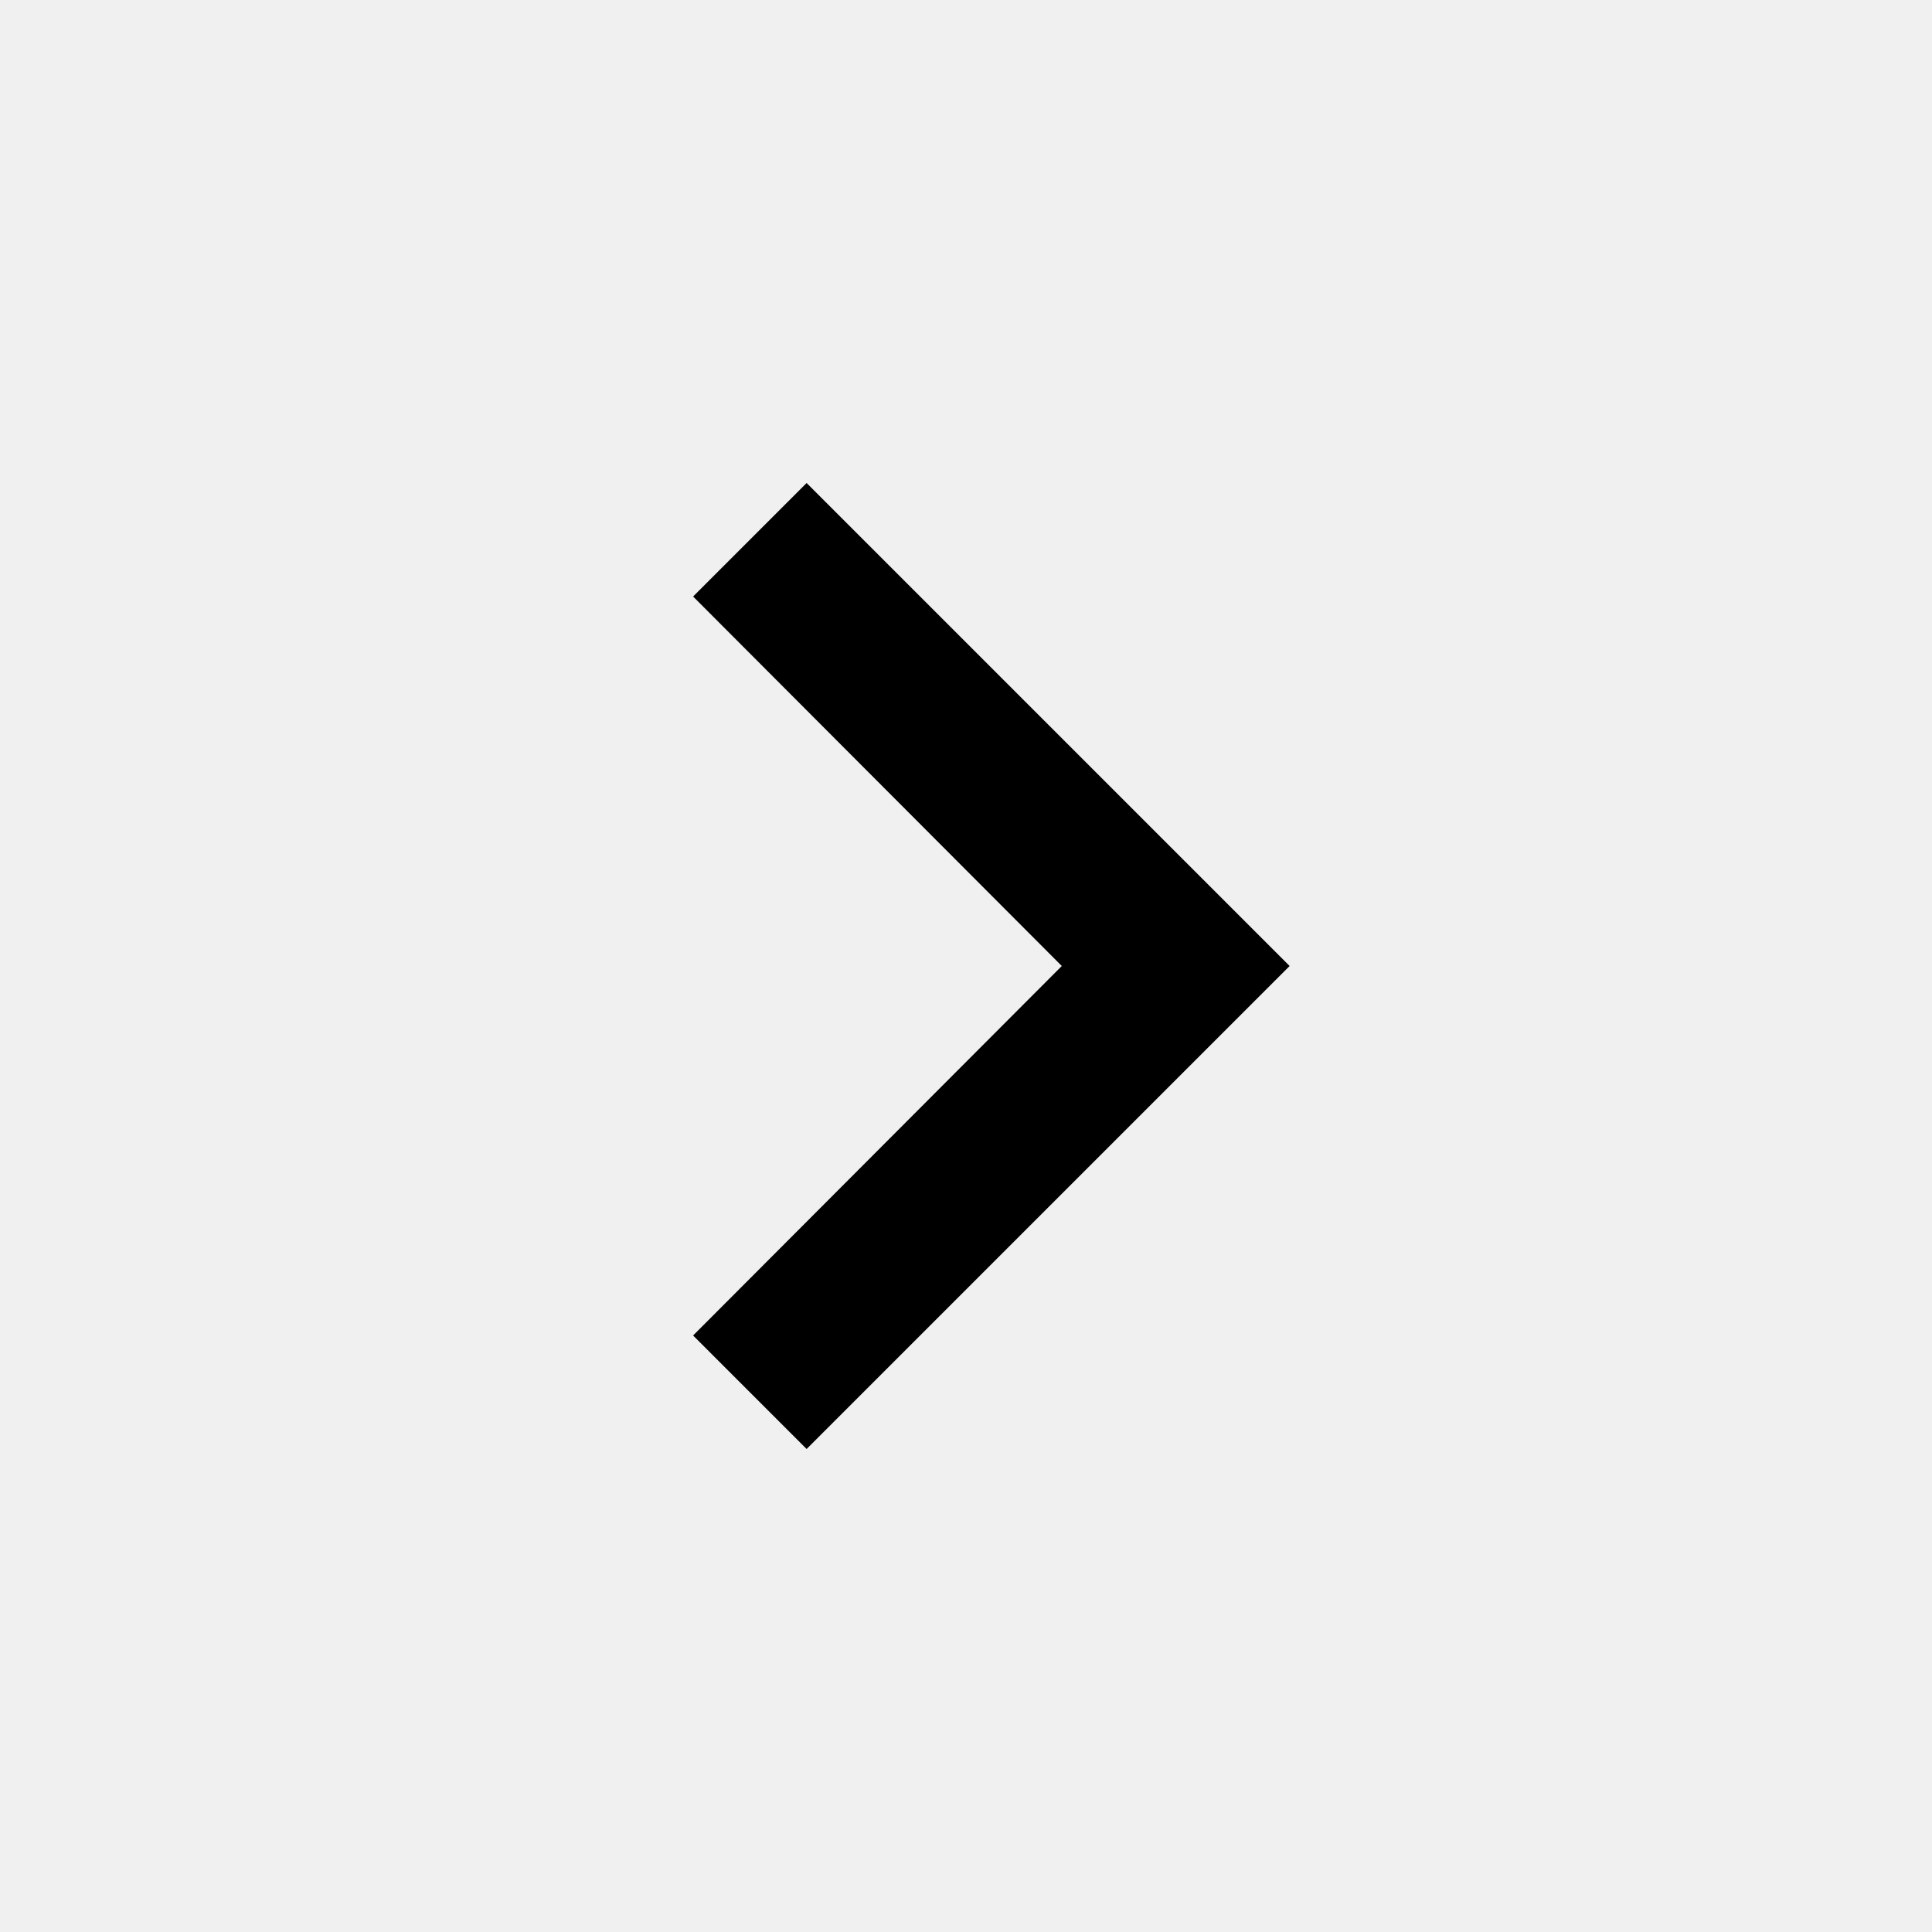
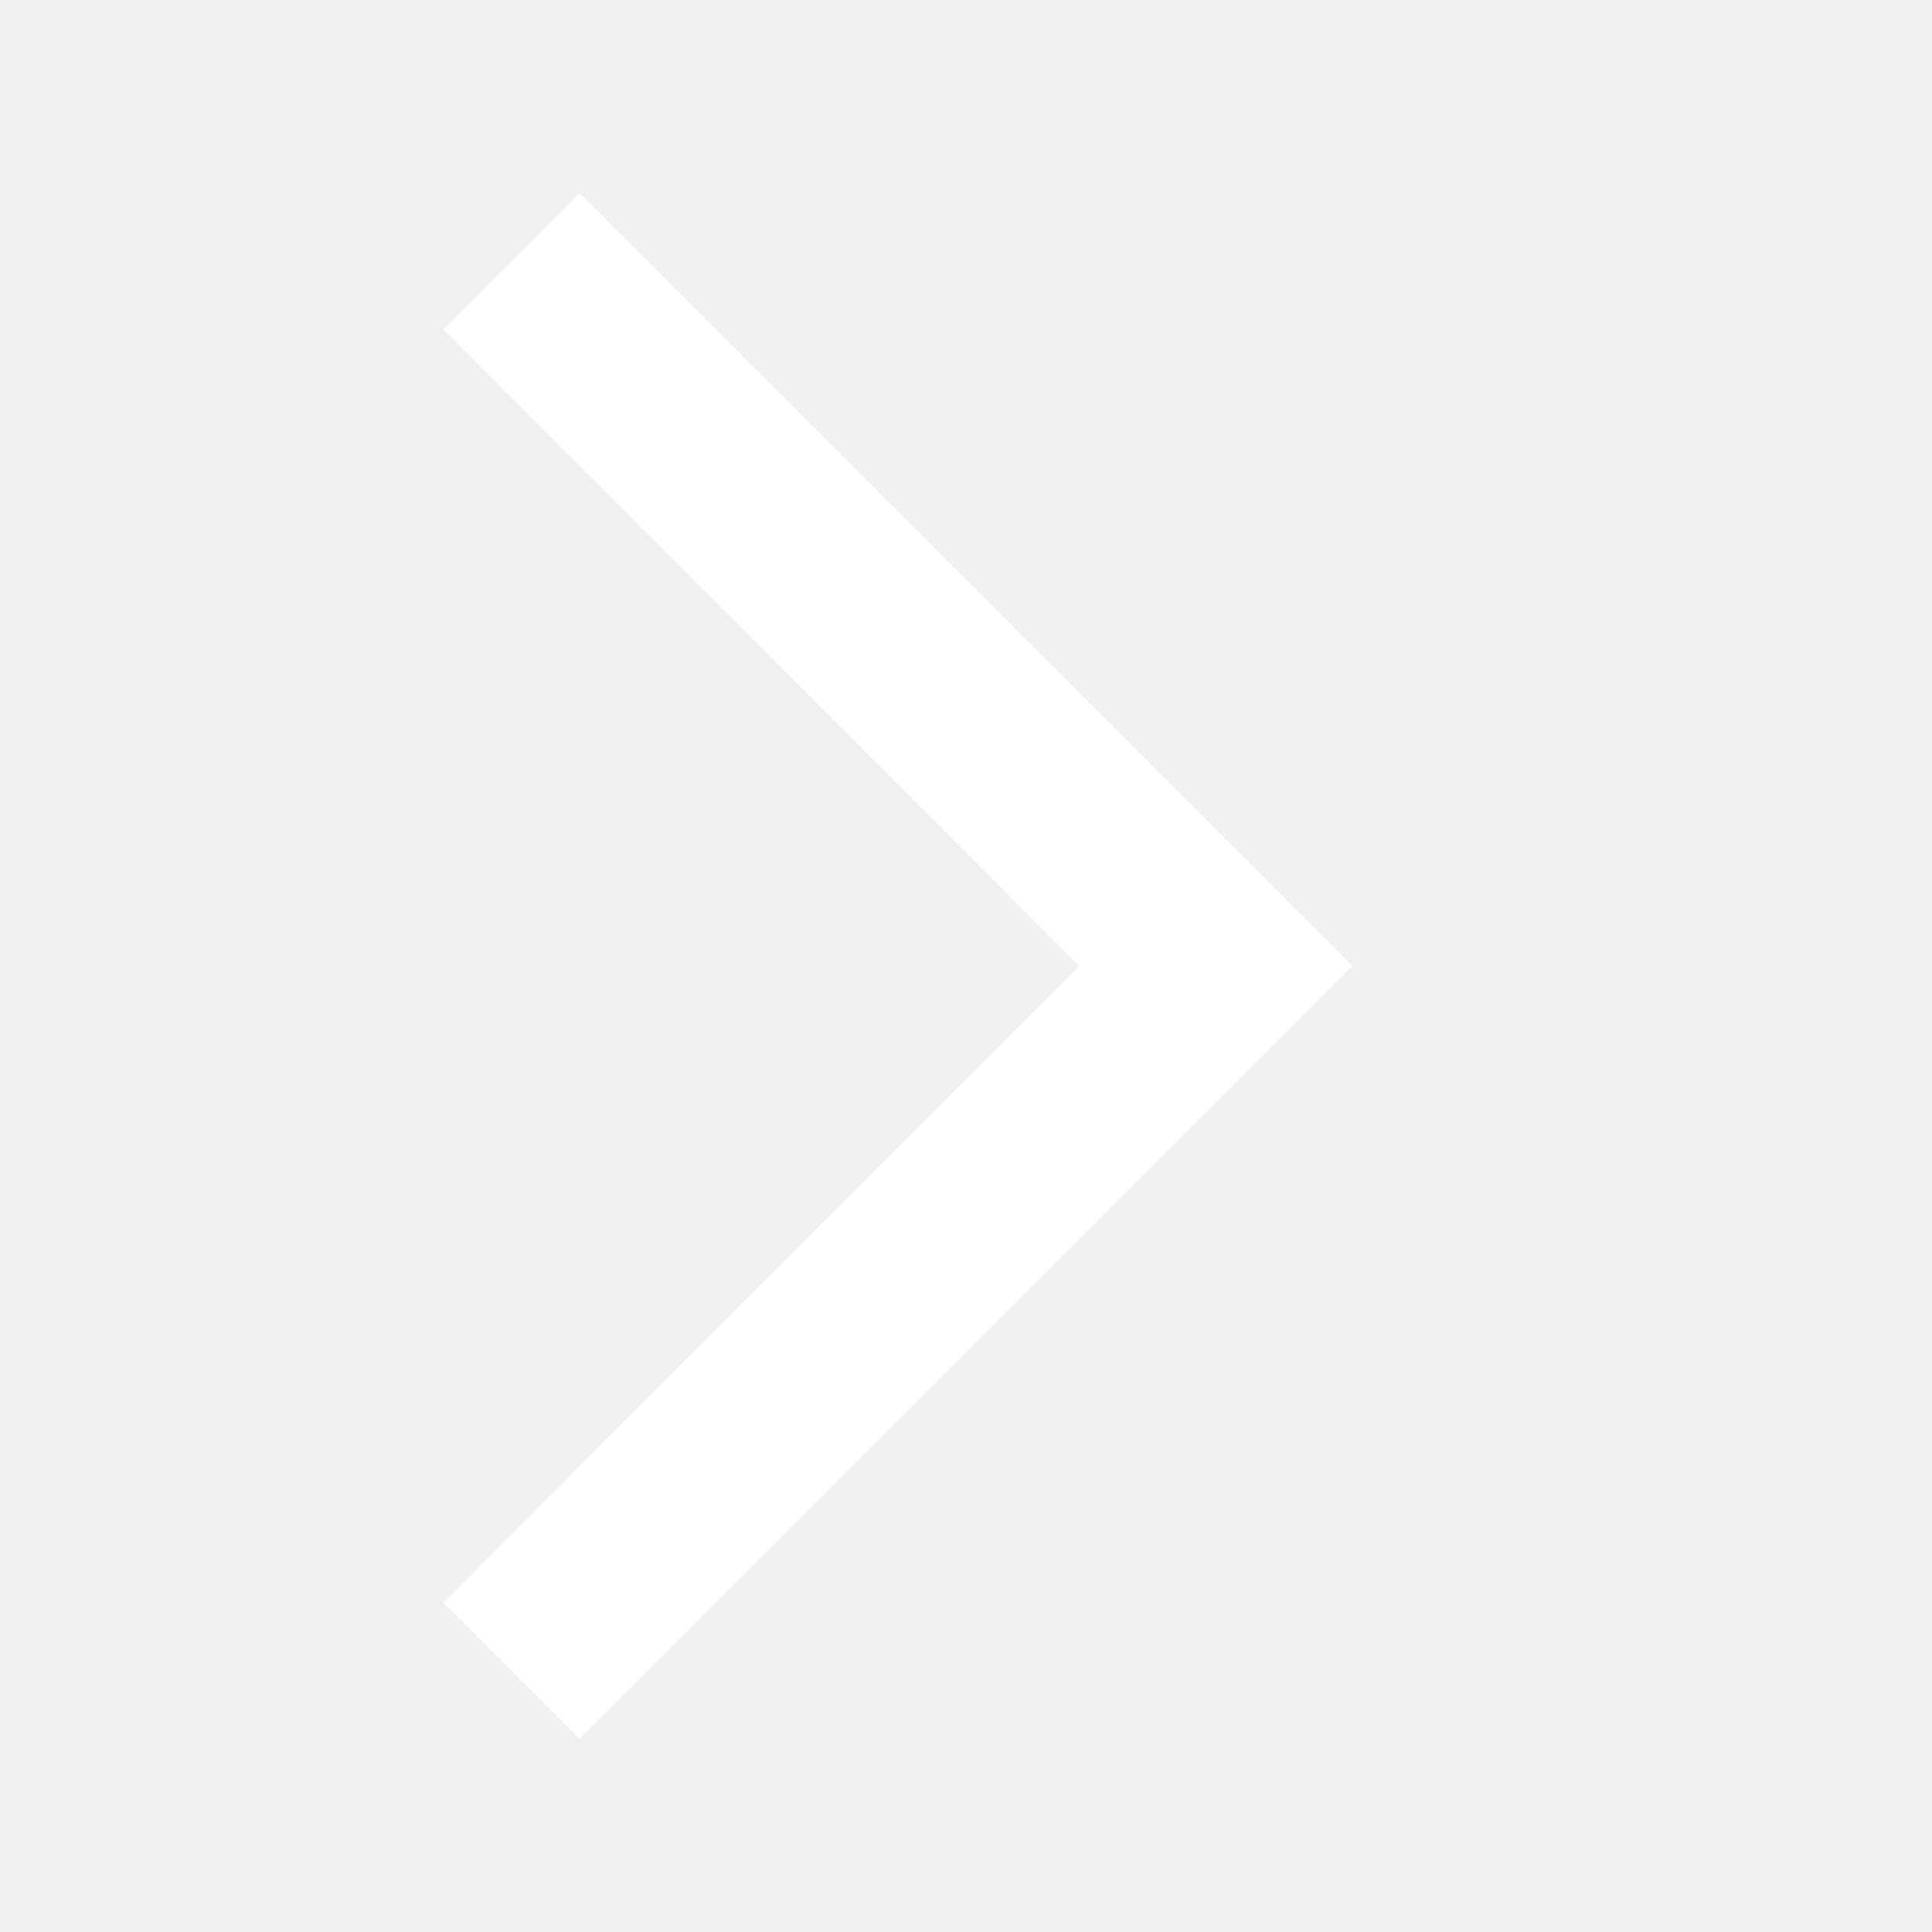
- <svg xmlns="http://www.w3.org/2000/svg" height="18px" viewBox="0 0 24 24" width="18px" fill="#000000">
-   <path d="M0 0h24v24H0V0z" fill="none" />
-   <path d="M10.02 6L8.61 7.41 13.19 12l-4.58 4.59L10.02 18l6-6-6-6z" />
+ <svg xmlns="http://www.w3.org/2000/svg" enable-background="new 0 0 20 20" height="18px" viewBox="0 0 20 20" width="18px" fill="#FFFFFF">
+   <g>
+     <g>
+       <rect fill="none" height="20" width="20" />
+     </g>
+   </g>
+   <g>
+     <polygon points="4.59,16.59 6,18 14,10 6,2 4.59,3.41 11.17,10" />
+   </g>
</svg>
